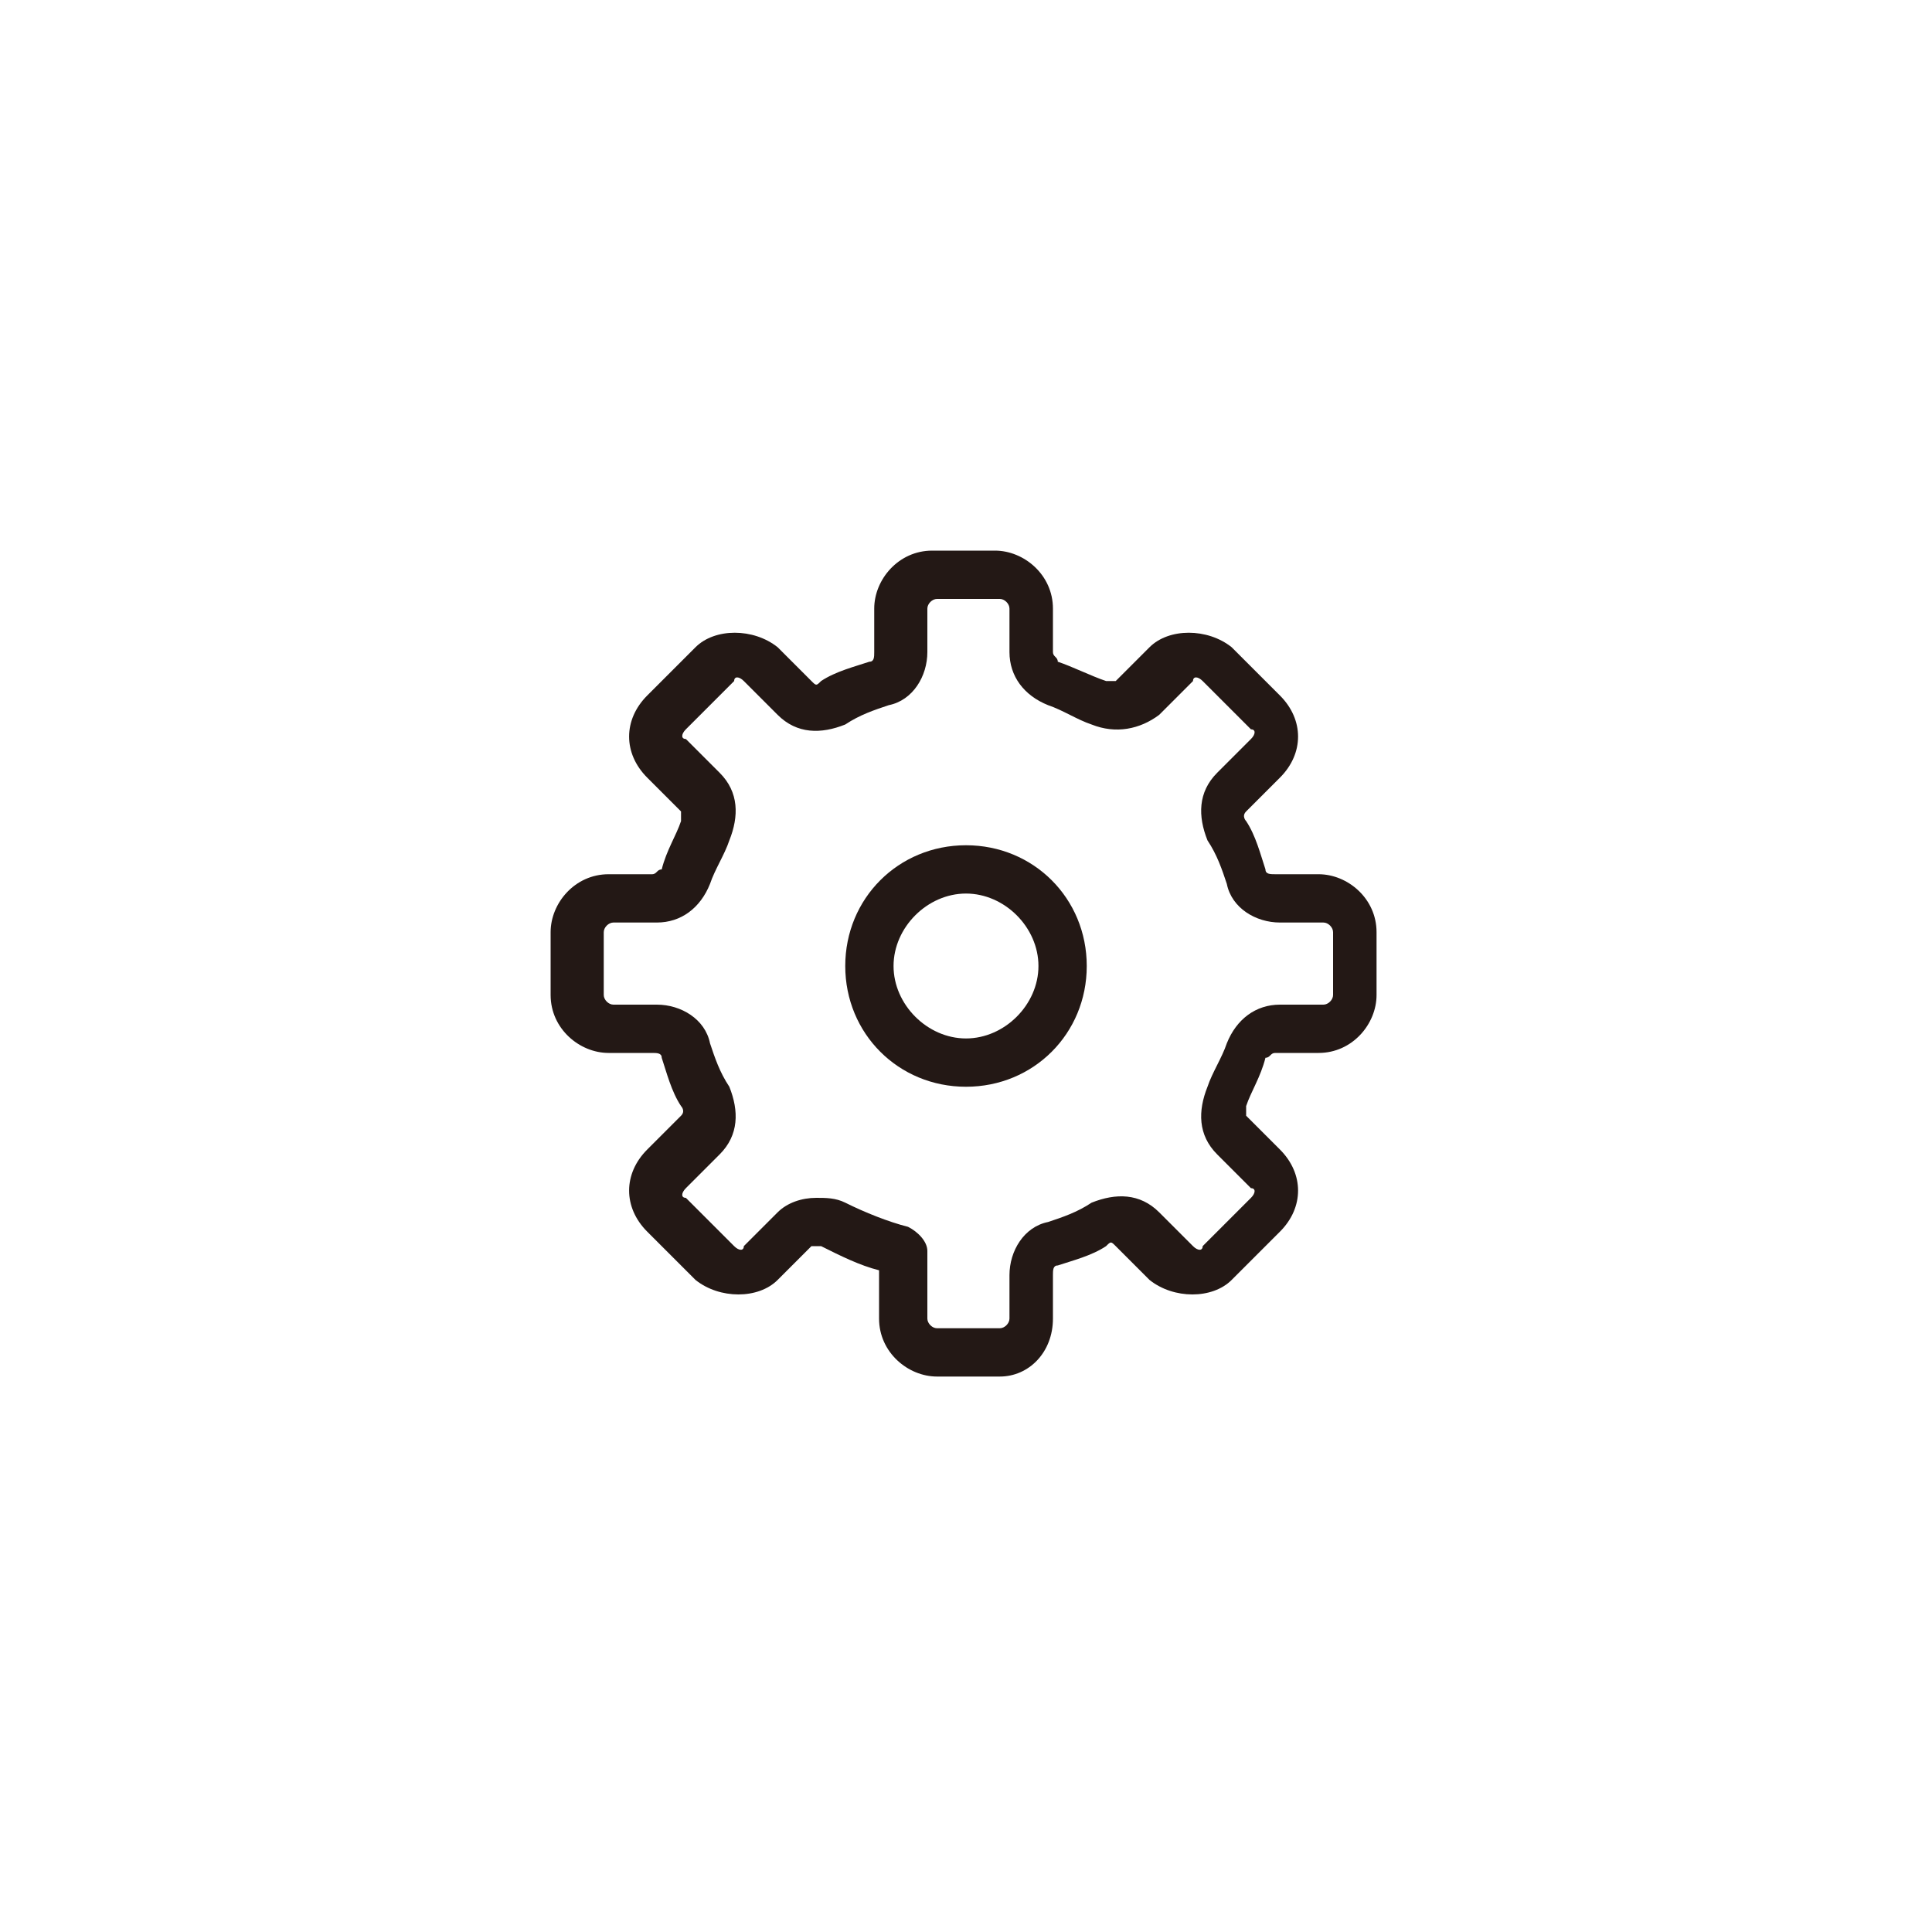
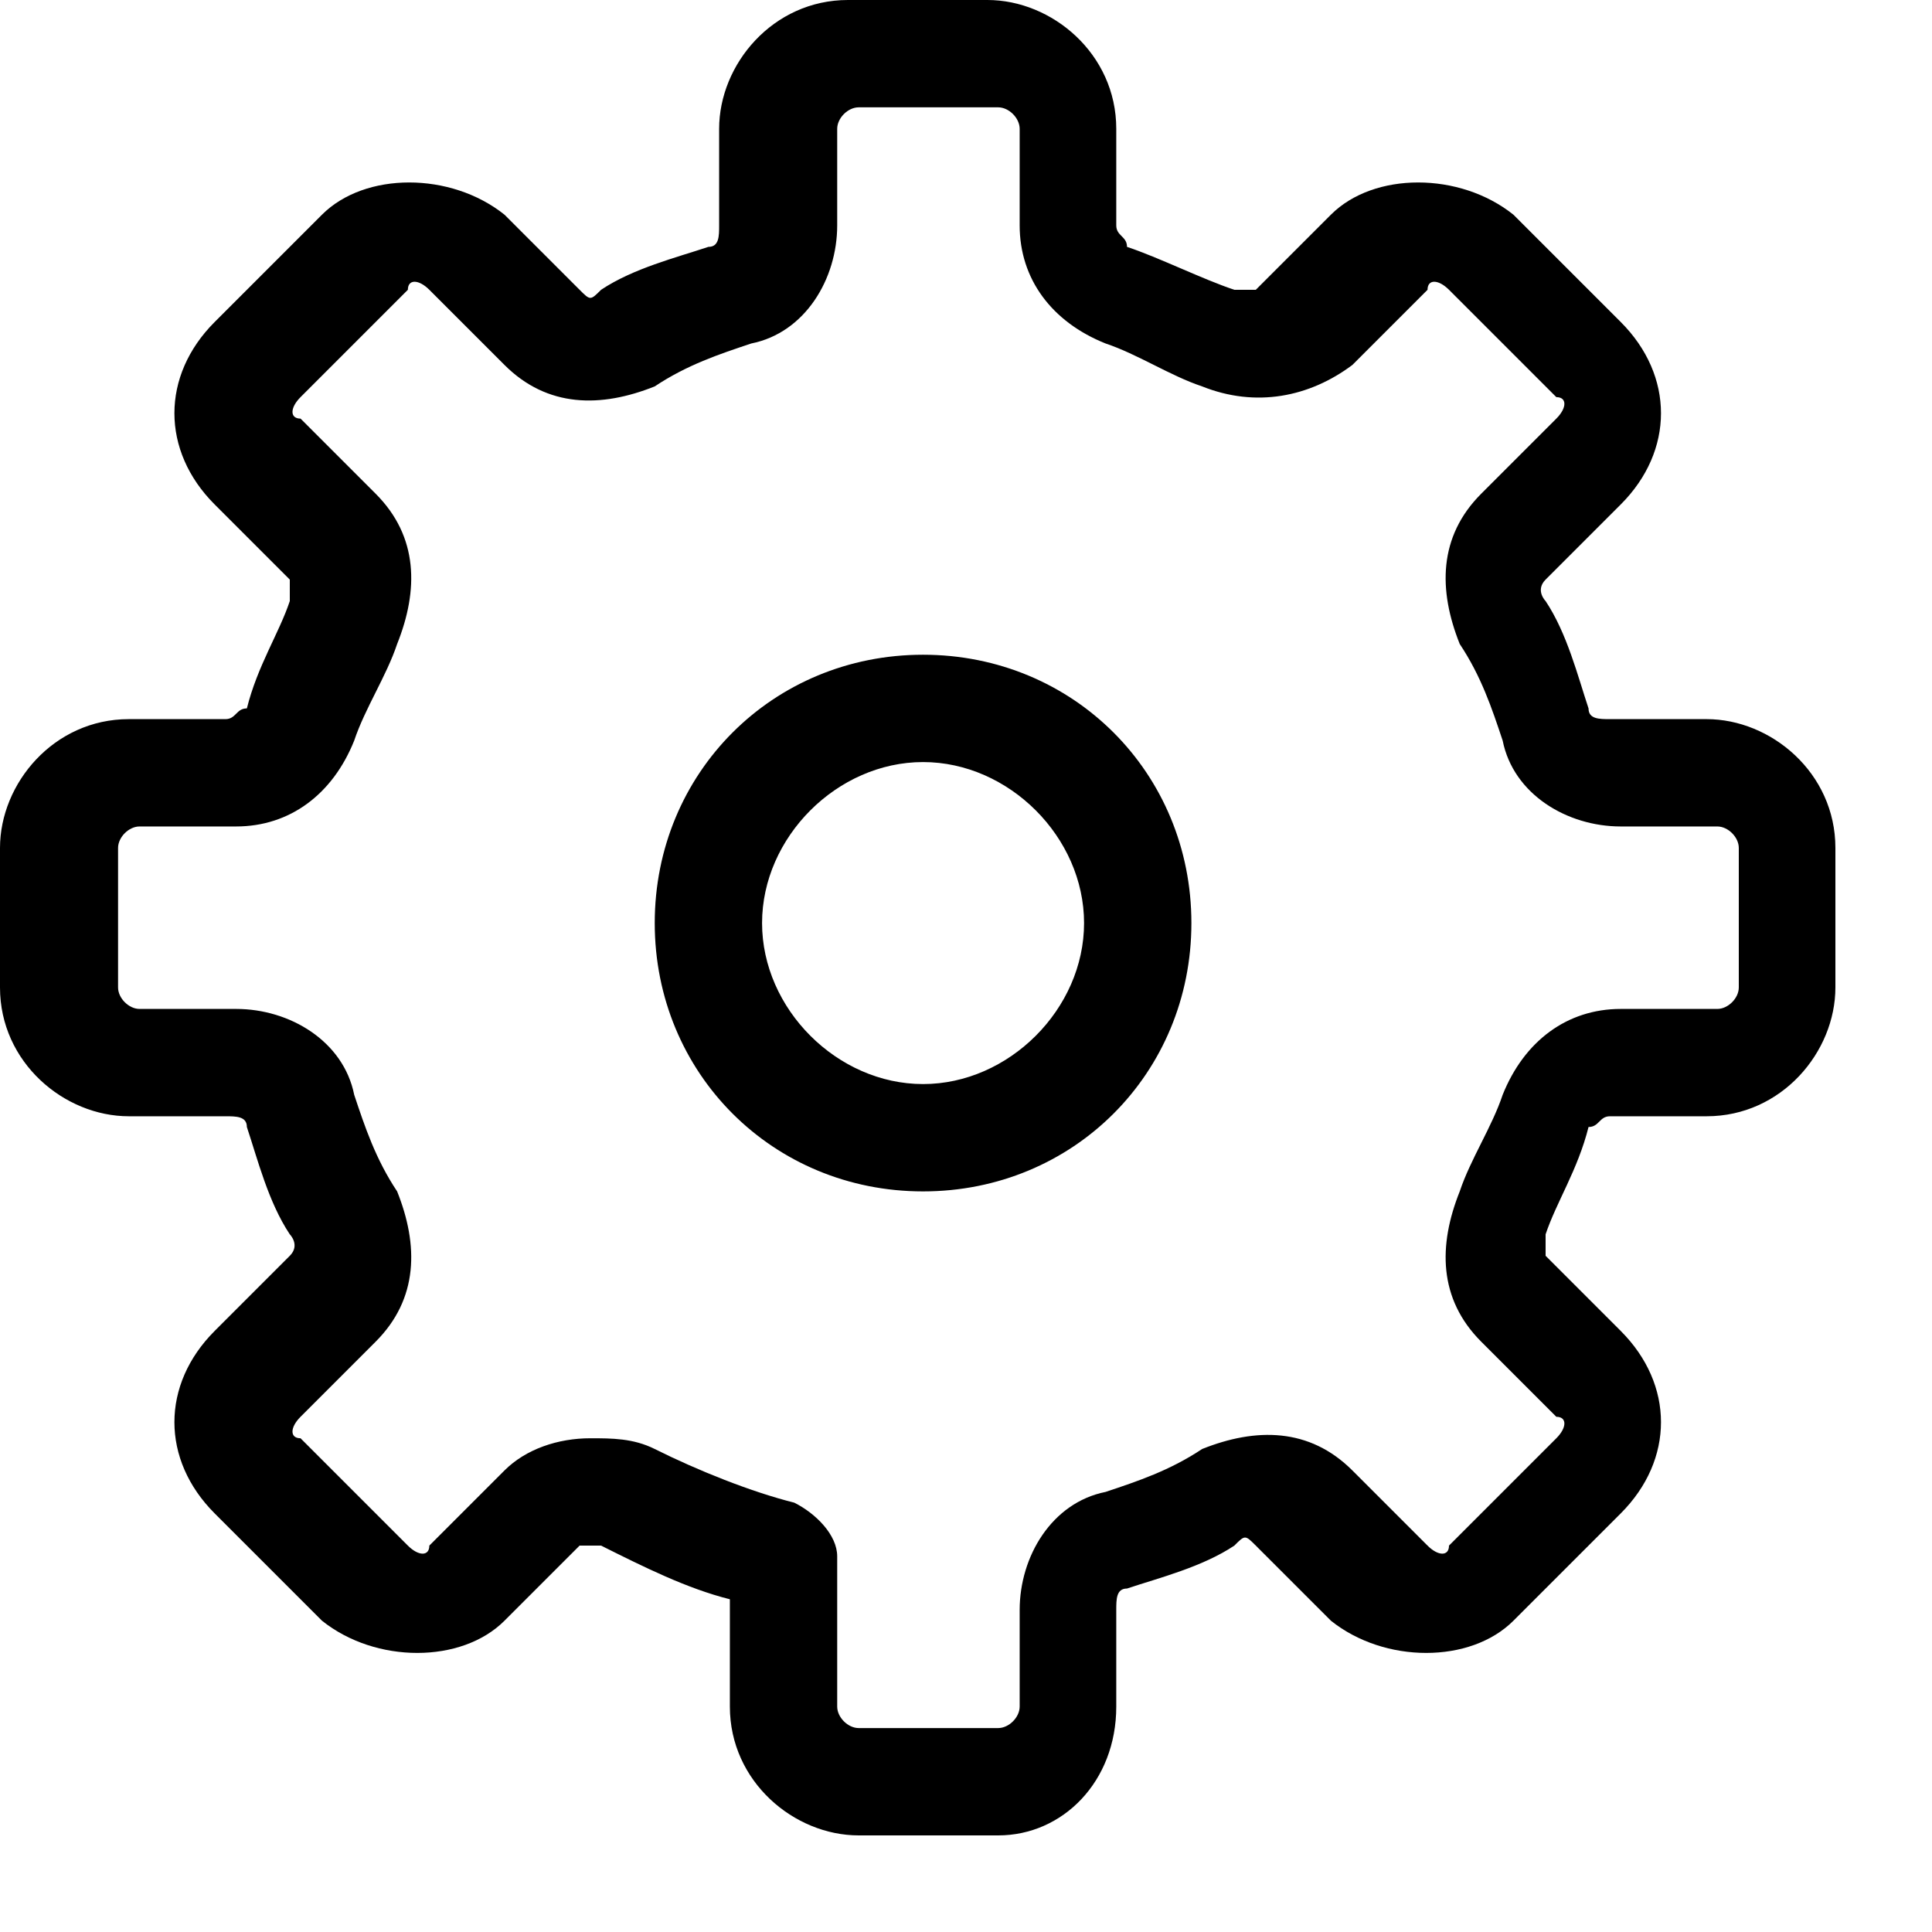
- <svg xmlns="http://www.w3.org/2000/svg" version="1.1" id="图层_1" x="0px" y="0px" viewBox="0 0 40 40" enable-background="new 0 0 40 40" xml:space="preserve">
-   <g>
-     <g>
-       <g>
-         <g>
-           <path fill="#231815" d="M20,22.5c-1.4,0-2.5-1.1-2.5-2.5s1.1-2.5,2.5-2.5s2.5,1.1,2.5,2.5S21.4,22.5,20,22.5z M20,18.5      c-0.8,0-1.5,0.7-1.5,1.5s0.7,1.5,1.5,1.5s1.5-0.7,1.5-1.5S20.8,18.5,20,18.5z" />
-         </g>
-         <g>
-           <path fill="#231815" d="M20.7,28.5h-1.3c-0.6,0-1.2-0.5-1.2-1.2v-1c-0.4-0.1-0.8-0.3-1.2-0.5c-0.1,0-0.2,0-0.2,0l-0.7,0.7      c-0.4,0.4-1.2,0.4-1.7,0l-1-1c-0.5-0.5-0.5-1.2,0-1.7l0.7-0.7c0.1-0.1,0-0.2,0-0.2c-0.2-0.3-0.3-0.7-0.4-1      c0-0.1-0.1-0.1-0.2-0.1h-0.9c-0.6,0-1.2-0.5-1.2-1.2v-1.3c0-0.6,0.5-1.2,1.2-1.2h0.9c0.1,0,0.1-0.1,0.2-0.1      c0.1-0.4,0.3-0.7,0.4-1c0-0.1,0-0.1,0-0.2l-0.7-0.7c-0.5-0.5-0.5-1.2,0-1.7l1-1c0.4-0.4,1.2-0.4,1.7,0l0.7,0.7      c0.1,0.1,0.1,0.1,0.2,0c0.3-0.2,0.7-0.3,1-0.4c0.1,0,0.1-0.1,0.1-0.2v-0.9c0-0.6,0.5-1.2,1.2-1.2h1.3c0.6,0,1.2,0.5,1.2,1.2v0.9      c0,0.1,0.1,0.1,0.1,0.2c0.3,0.1,0.7,0.3,1,0.4c0.1,0,0.2,0,0.2,0l0.7-0.7c0.4-0.4,1.2-0.4,1.7,0l1,1c0.5,0.5,0.5,1.2,0,1.7      l-0.7,0.7c-0.1,0.1,0,0.2,0,0.2c0.2,0.3,0.3,0.7,0.4,1c0,0.1,0.1,0.1,0.2,0.1h0.9c0.6,0,1.2,0.5,1.2,1.2v1.3      c0,0.6-0.5,1.2-1.2,1.2h-0.9c-0.1,0-0.1,0.1-0.2,0.1c-0.1,0.4-0.3,0.7-0.4,1c0,0.1,0,0.1,0,0.2l0.7,0.7c0.5,0.5,0.5,1.2,0,1.7      l-1,1c-0.4,0.4-1.2,0.4-1.7,0l-0.7-0.7c-0.1-0.1-0.1-0.1-0.2,0c-0.3,0.2-0.7,0.3-1,0.4c-0.1,0-0.1,0.1-0.1,0.2v0.9      C21.8,28,21.3,28.5,20.7,28.5z M16.9,24.8c0.2,0,0.4,0,0.6,0.1c0.4,0.2,0.9,0.4,1.3,0.5c0.2,0.1,0.4,0.3,0.4,0.5v1.4      c0,0.1,0.1,0.2,0.2,0.2h1.3c0.1,0,0.2-0.1,0.2-0.2v-0.9c0-0.5,0.3-1,0.8-1.1c0.3-0.1,0.6-0.2,0.9-0.4c0.5-0.2,1-0.2,1.4,0.2      l0.7,0.7c0.1,0.1,0.2,0.1,0.2,0l1-1c0.1-0.1,0.1-0.2,0-0.2l-0.7-0.7c-0.4-0.4-0.4-0.9-0.2-1.4c0.1-0.3,0.3-0.6,0.4-0.9      c0.2-0.5,0.6-0.8,1.1-0.8h0.9c0.1,0,0.2-0.1,0.2-0.2v-1.3c0-0.1-0.1-0.2-0.2-0.2h-0.9c-0.5,0-1-0.3-1.1-0.8      c-0.1-0.3-0.2-0.6-0.4-0.9c-0.2-0.5-0.2-1,0.2-1.4l0.7-0.7c0.1-0.1,0.1-0.2,0-0.2l-1-1c-0.1-0.1-0.2-0.1-0.2,0l-0.7,0.7      c-0.4,0.3-0.9,0.4-1.4,0.2c-0.3-0.1-0.6-0.3-0.9-0.4c-0.5-0.2-0.8-0.6-0.8-1.1v-0.9c0-0.1-0.1-0.2-0.2-0.2h-1.3      c-0.1,0-0.2,0.1-0.2,0.2v0.9c0,0.5-0.3,1-0.8,1.1c-0.3,0.1-0.6,0.2-0.9,0.4c-0.5,0.2-1,0.2-1.4-0.2l-0.7-0.7      c-0.1-0.1-0.2-0.1-0.2,0l-1,1c-0.1,0.1-0.1,0.2,0,0.2l0.7,0.7c0.4,0.4,0.4,0.9,0.2,1.4c-0.1,0.3-0.3,0.6-0.4,0.9      c-0.2,0.5-0.6,0.8-1.1,0.8h-0.9c-0.1,0-0.2,0.1-0.2,0.2v1.3c0,0.1,0.1,0.2,0.2,0.2h0.9c0.5,0,1,0.3,1.1,0.8      c0.1,0.3,0.2,0.6,0.4,0.9c0.2,0.5,0.2,1-0.2,1.4l-0.7,0.7c-0.1,0.1-0.1,0.2,0,0.2l1,1c0.1,0.1,0.2,0.1,0.2,0l0.7-0.7      C16.3,24.9,16.6,24.8,16.9,24.8z" />
-         </g>
-       </g>
-     </g>
-   </g>
+ <svg xmlns="http://www.w3.org/2000/svg" width="100%" height="100%" viewBox="0 0 18 18" version="1.1" xml:space="preserve" style="fill-rule:evenodd;clip-rule:evenodd;stroke-linejoin:round;stroke-miterlimit:2;">
+   <path d="M9.3,17.1l-1.3,-0c-0.6,-0 -1.2,-0.5 -1.2,-1.2l-0,-1c-0.4,-0.1 -0.8,-0.3 -1.2,-0.5l-0.2,-0l-0.7,0.7c-0.4,0.4 -1.2,0.4 -1.7,-0l-1,-1c-0.5,-0.5 -0.5,-1.2 0,-1.7l0.7,-0.7c0.1,-0.1 0,-0.2 0,-0.2c-0.2,-0.3 -0.3,-0.7 -0.4,-1c-0,-0.1 -0.1,-0.1 -0.2,-0.1l-0.9,-0c-0.6,-0 -1.2,-0.5 -1.2,-1.2l0,-1.3c0,-0.6 0.5,-1.2 1.2,-1.2l0.9,-0c0.1,-0 0.1,-0.1 0.2,-0.1c0.1,-0.4 0.3,-0.7 0.4,-1l0,-0.2l-0.7,-0.7c-0.5,-0.5 -0.5,-1.2 0,-1.7l1,-1c0.4,-0.4 1.2,-0.4 1.7,-0l0.7,0.7c0.1,0.1 0.1,0.1 0.2,-0c0.3,-0.2 0.7,-0.3 1,-0.4c0.1,-0 0.1,-0.1 0.1,-0.2l0,-0.9c0,-0.6 0.5,-1.2 1.2,-1.2l1.3,-0c0.6,-0 1.2,0.5 1.2,1.2l0,0.9c0,0.1 0.1,0.1 0.1,0.2c0.3,0.1 0.7,0.3 1,0.4l0.2,-0l0.7,-0.7c0.4,-0.4 1.2,-0.4 1.7,-0l1,1c0.5,0.5 0.5,1.2 0,1.7l-0.7,0.7c-0.1,0.1 0,0.2 0,0.2c0.2,0.3 0.3,0.7 0.4,1c0,0.1 0.1,0.1 0.2,0.1l0.9,-0c0.6,-0 1.2,0.5 1.2,1.2l-0,1.3c-0,0.6 -0.5,1.2 -1.2,1.2l-0.9,-0c-0.1,-0 -0.1,0.1 -0.2,0.1c-0.1,0.4 -0.3,0.7 -0.4,1l0,0.2l0.7,0.7c0.5,0.5 0.5,1.2 0,1.7l-1,1c-0.4,0.4 -1.2,0.4 -1.7,-0l-0.7,-0.7c-0.1,-0.1 -0.1,-0.1 -0.2,-0c-0.3,0.2 -0.7,0.3 -1,0.4c-0.1,-0 -0.1,0.1 -0.1,0.2l-0,0.9c-0,0.7 -0.5,1.2 -1.1,1.2Zm-3.8,-3.7c0.2,-0 0.4,-0 0.6,0.1c0.4,0.2 0.9,0.4 1.3,0.5c0.2,0.1 0.4,0.3 0.4,0.5l-0,1.4c-0,0.1 0.1,0.2 0.2,0.2l1.3,-0c0.1,-0 0.2,-0.1 0.2,-0.2l-0,-0.9c-0,-0.5 0.3,-1 0.8,-1.1c0.3,-0.1 0.6,-0.2 0.9,-0.4c0.5,-0.2 1,-0.2 1.4,0.2l0.7,0.7c0.1,0.1 0.2,0.1 0.2,-0l1,-1c0.1,-0.1 0.1,-0.2 -0,-0.2l-0.7,-0.7c-0.4,-0.4 -0.4,-0.9 -0.2,-1.4c0.1,-0.3 0.3,-0.6 0.4,-0.9c0.2,-0.5 0.6,-0.8 1.1,-0.8l0.9,0c0.1,0 0.2,-0.1 0.2,-0.2l-0,-1.3c-0,-0.1 -0.1,-0.2 -0.2,-0.2l-0.9,0c-0.5,0 -1,-0.3 -1.1,-0.8c-0.1,-0.3 -0.2,-0.6 -0.4,-0.9c-0.2,-0.5 -0.2,-1 0.2,-1.4l0.7,-0.7c0.1,-0.1 0.1,-0.2 -0,-0.2l-1,-1c-0.1,-0.1 -0.2,-0.1 -0.2,0l-0.7,0.7c-0.4,0.3 -0.9,0.4 -1.4,0.2c-0.3,-0.1 -0.6,-0.3 -0.9,-0.4c-0.5,-0.2 -0.8,-0.6 -0.8,-1.1l-0,-0.9c-0,-0.1 -0.1,-0.2 -0.2,-0.2l-1.3,0c-0.1,0 -0.2,0.1 -0.2,0.2l-0,0.9c-0,0.5 -0.3,1 -0.8,1.1c-0.3,0.1 -0.6,0.2 -0.9,0.4c-0.5,0.2 -1,0.2 -1.4,-0.2l-0.7,-0.7c-0.1,-0.1 -0.2,-0.1 -0.2,0l-1,1c-0.1,0.1 -0.1,0.2 0,0.2l0.7,0.7c0.4,0.4 0.4,0.9 0.2,1.4c-0.1,0.3 -0.3,0.6 -0.4,0.9c-0.2,0.5 -0.6,0.8 -1.1,0.8l-0.9,0c-0.1,0 -0.2,0.1 -0.2,0.2l0,1.3c0,0.1 0.1,0.2 0.2,0.2l0.9,0c0.5,0 1,0.3 1.1,0.8c0.1,0.3 0.2,0.6 0.4,0.9c0.2,0.5 0.2,1 -0.2,1.4l-0.7,0.7c-0.1,0.1 -0.1,0.2 0,0.2l1,1c0.1,0.1 0.2,0.1 0.2,-0l0.7,-0.7c0.2,-0.2 0.5,-0.3 0.8,-0.3Zm3.1,-2.3c-1.4,-0 -2.5,-1.1 -2.5,-2.5c0,-1.4 1.1,-2.5 2.5,-2.5c1.4,-0 2.5,1.1 2.5,2.5c0,1.4 -1.1,2.5 -2.5,2.5Zm0,-4c-0.8,-0 -1.5,0.7 -1.5,1.5c0,0.8 0.7,1.5 1.5,1.5c0.8,-0 1.5,-0.7 1.5,-1.5c0,-0.8 -0.7,-1.5 -1.5,-1.5Z" />
</svg>
